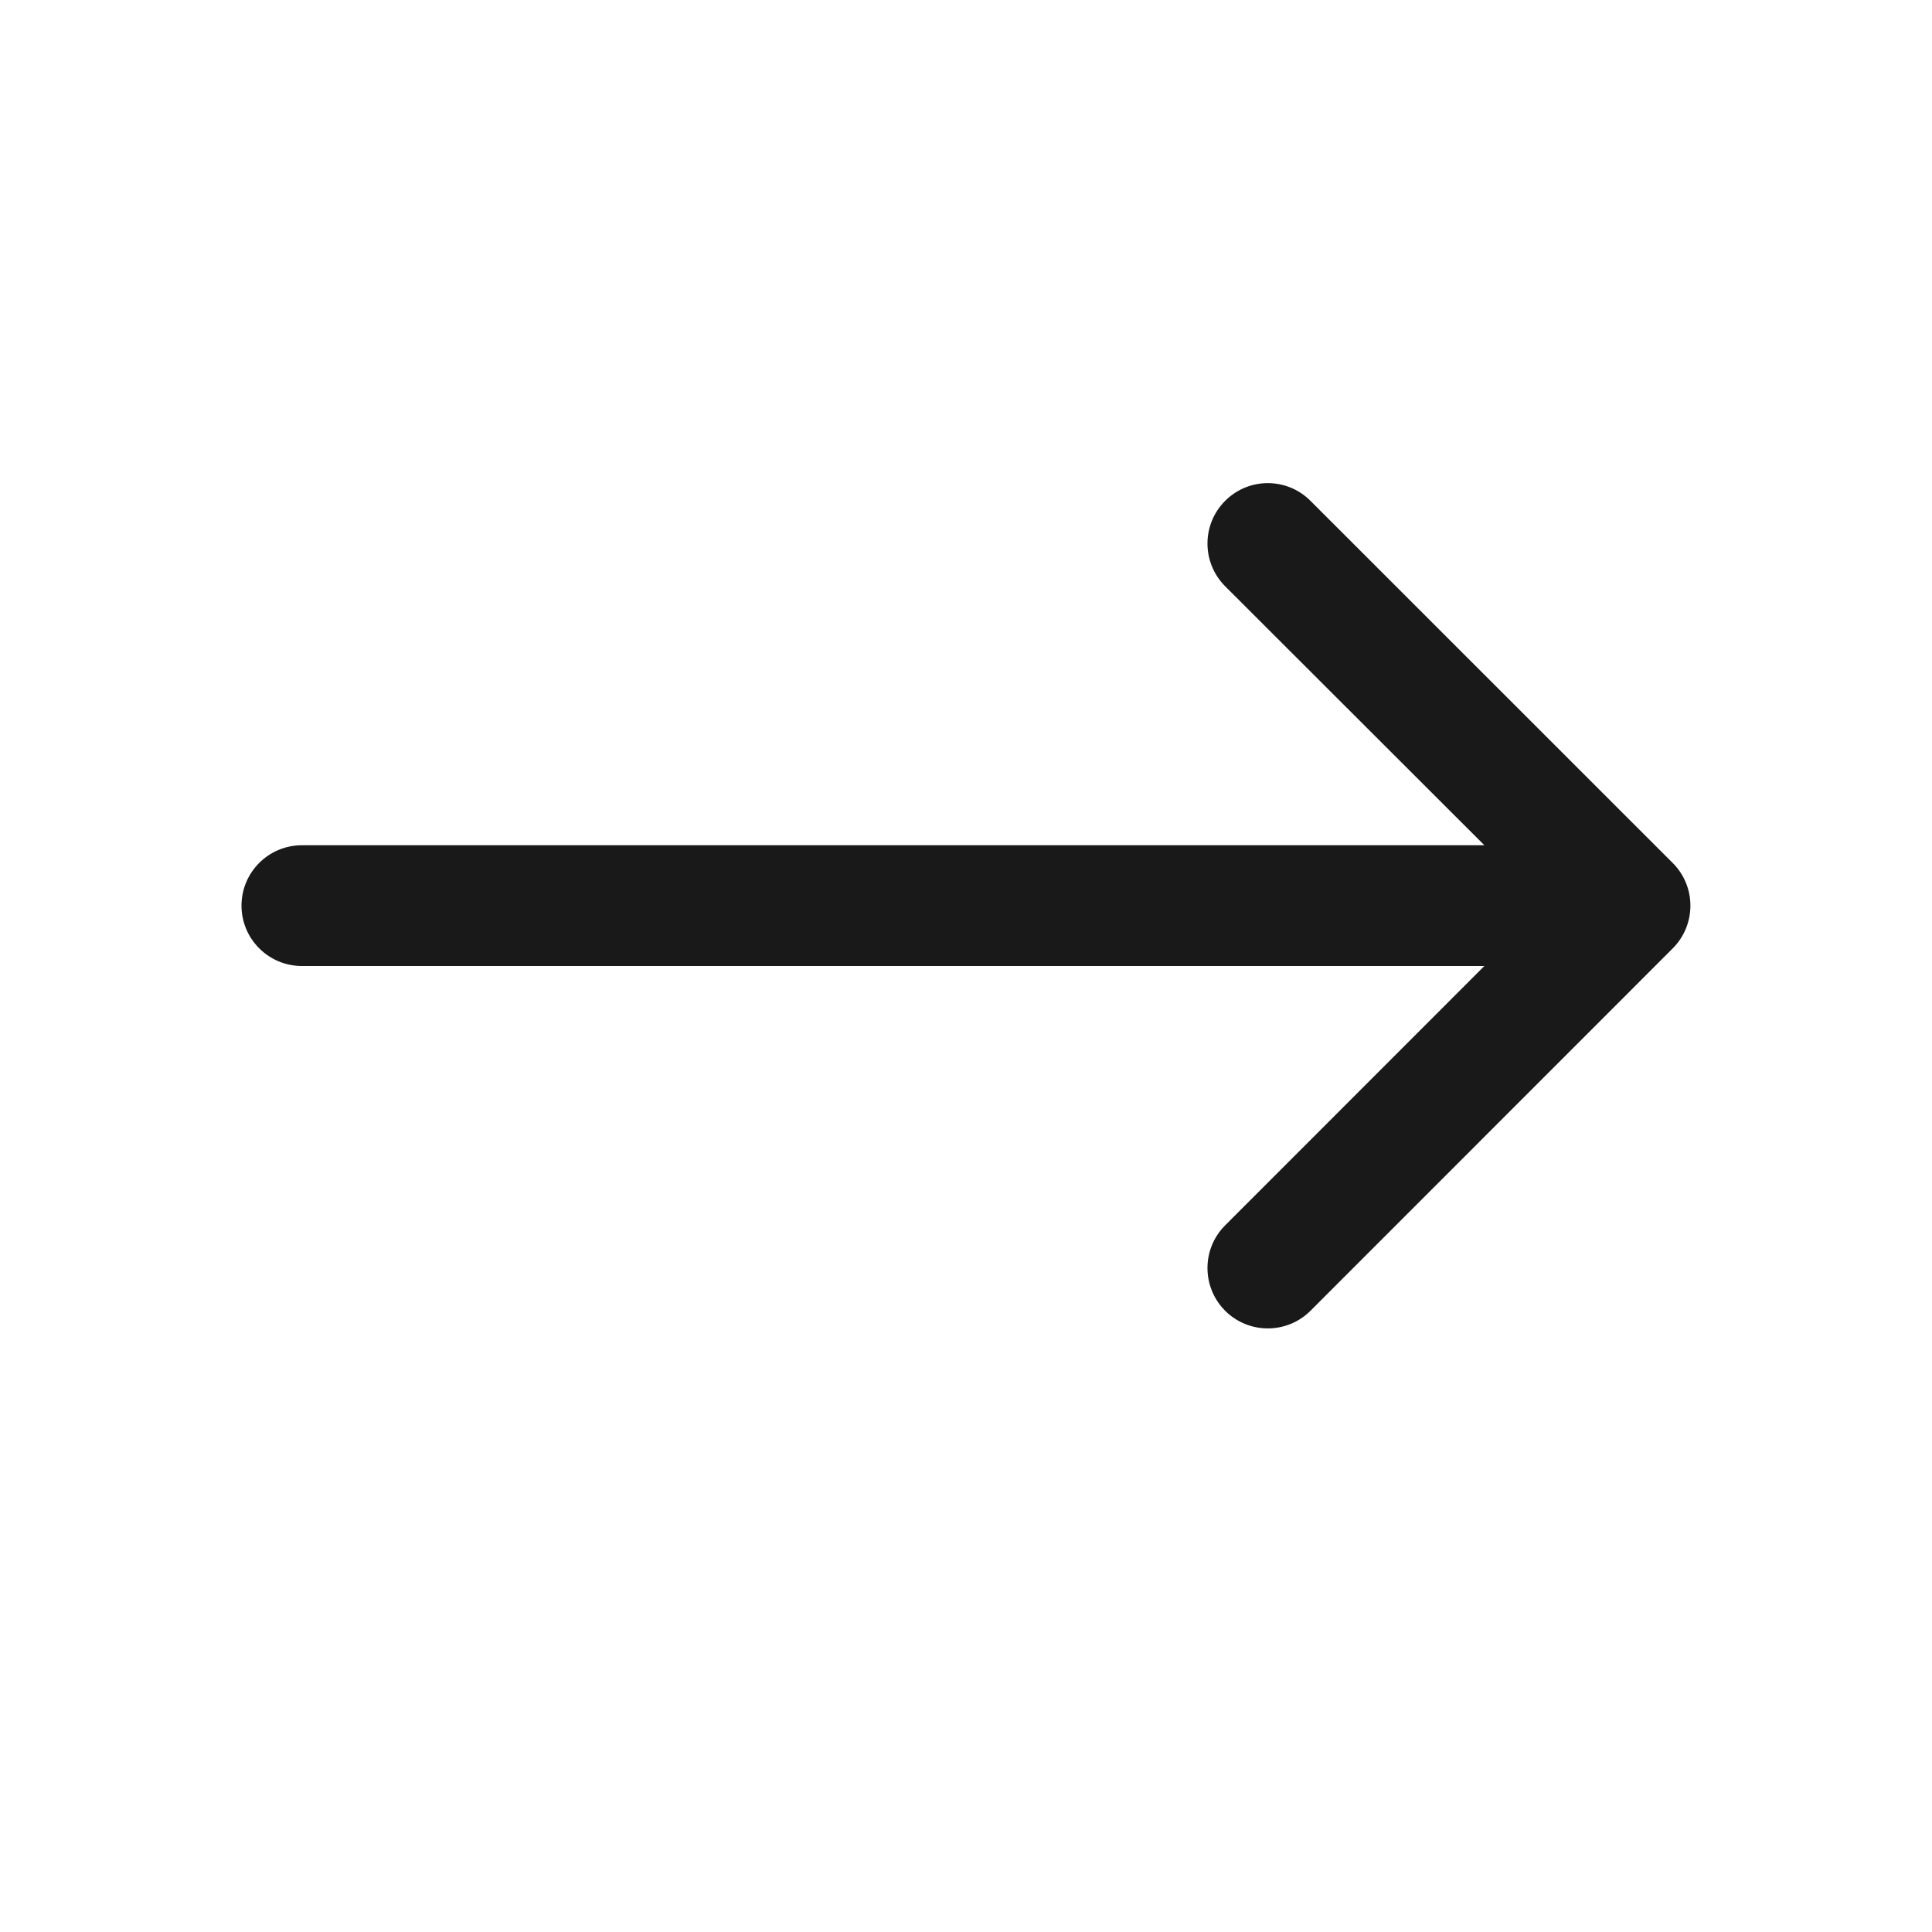
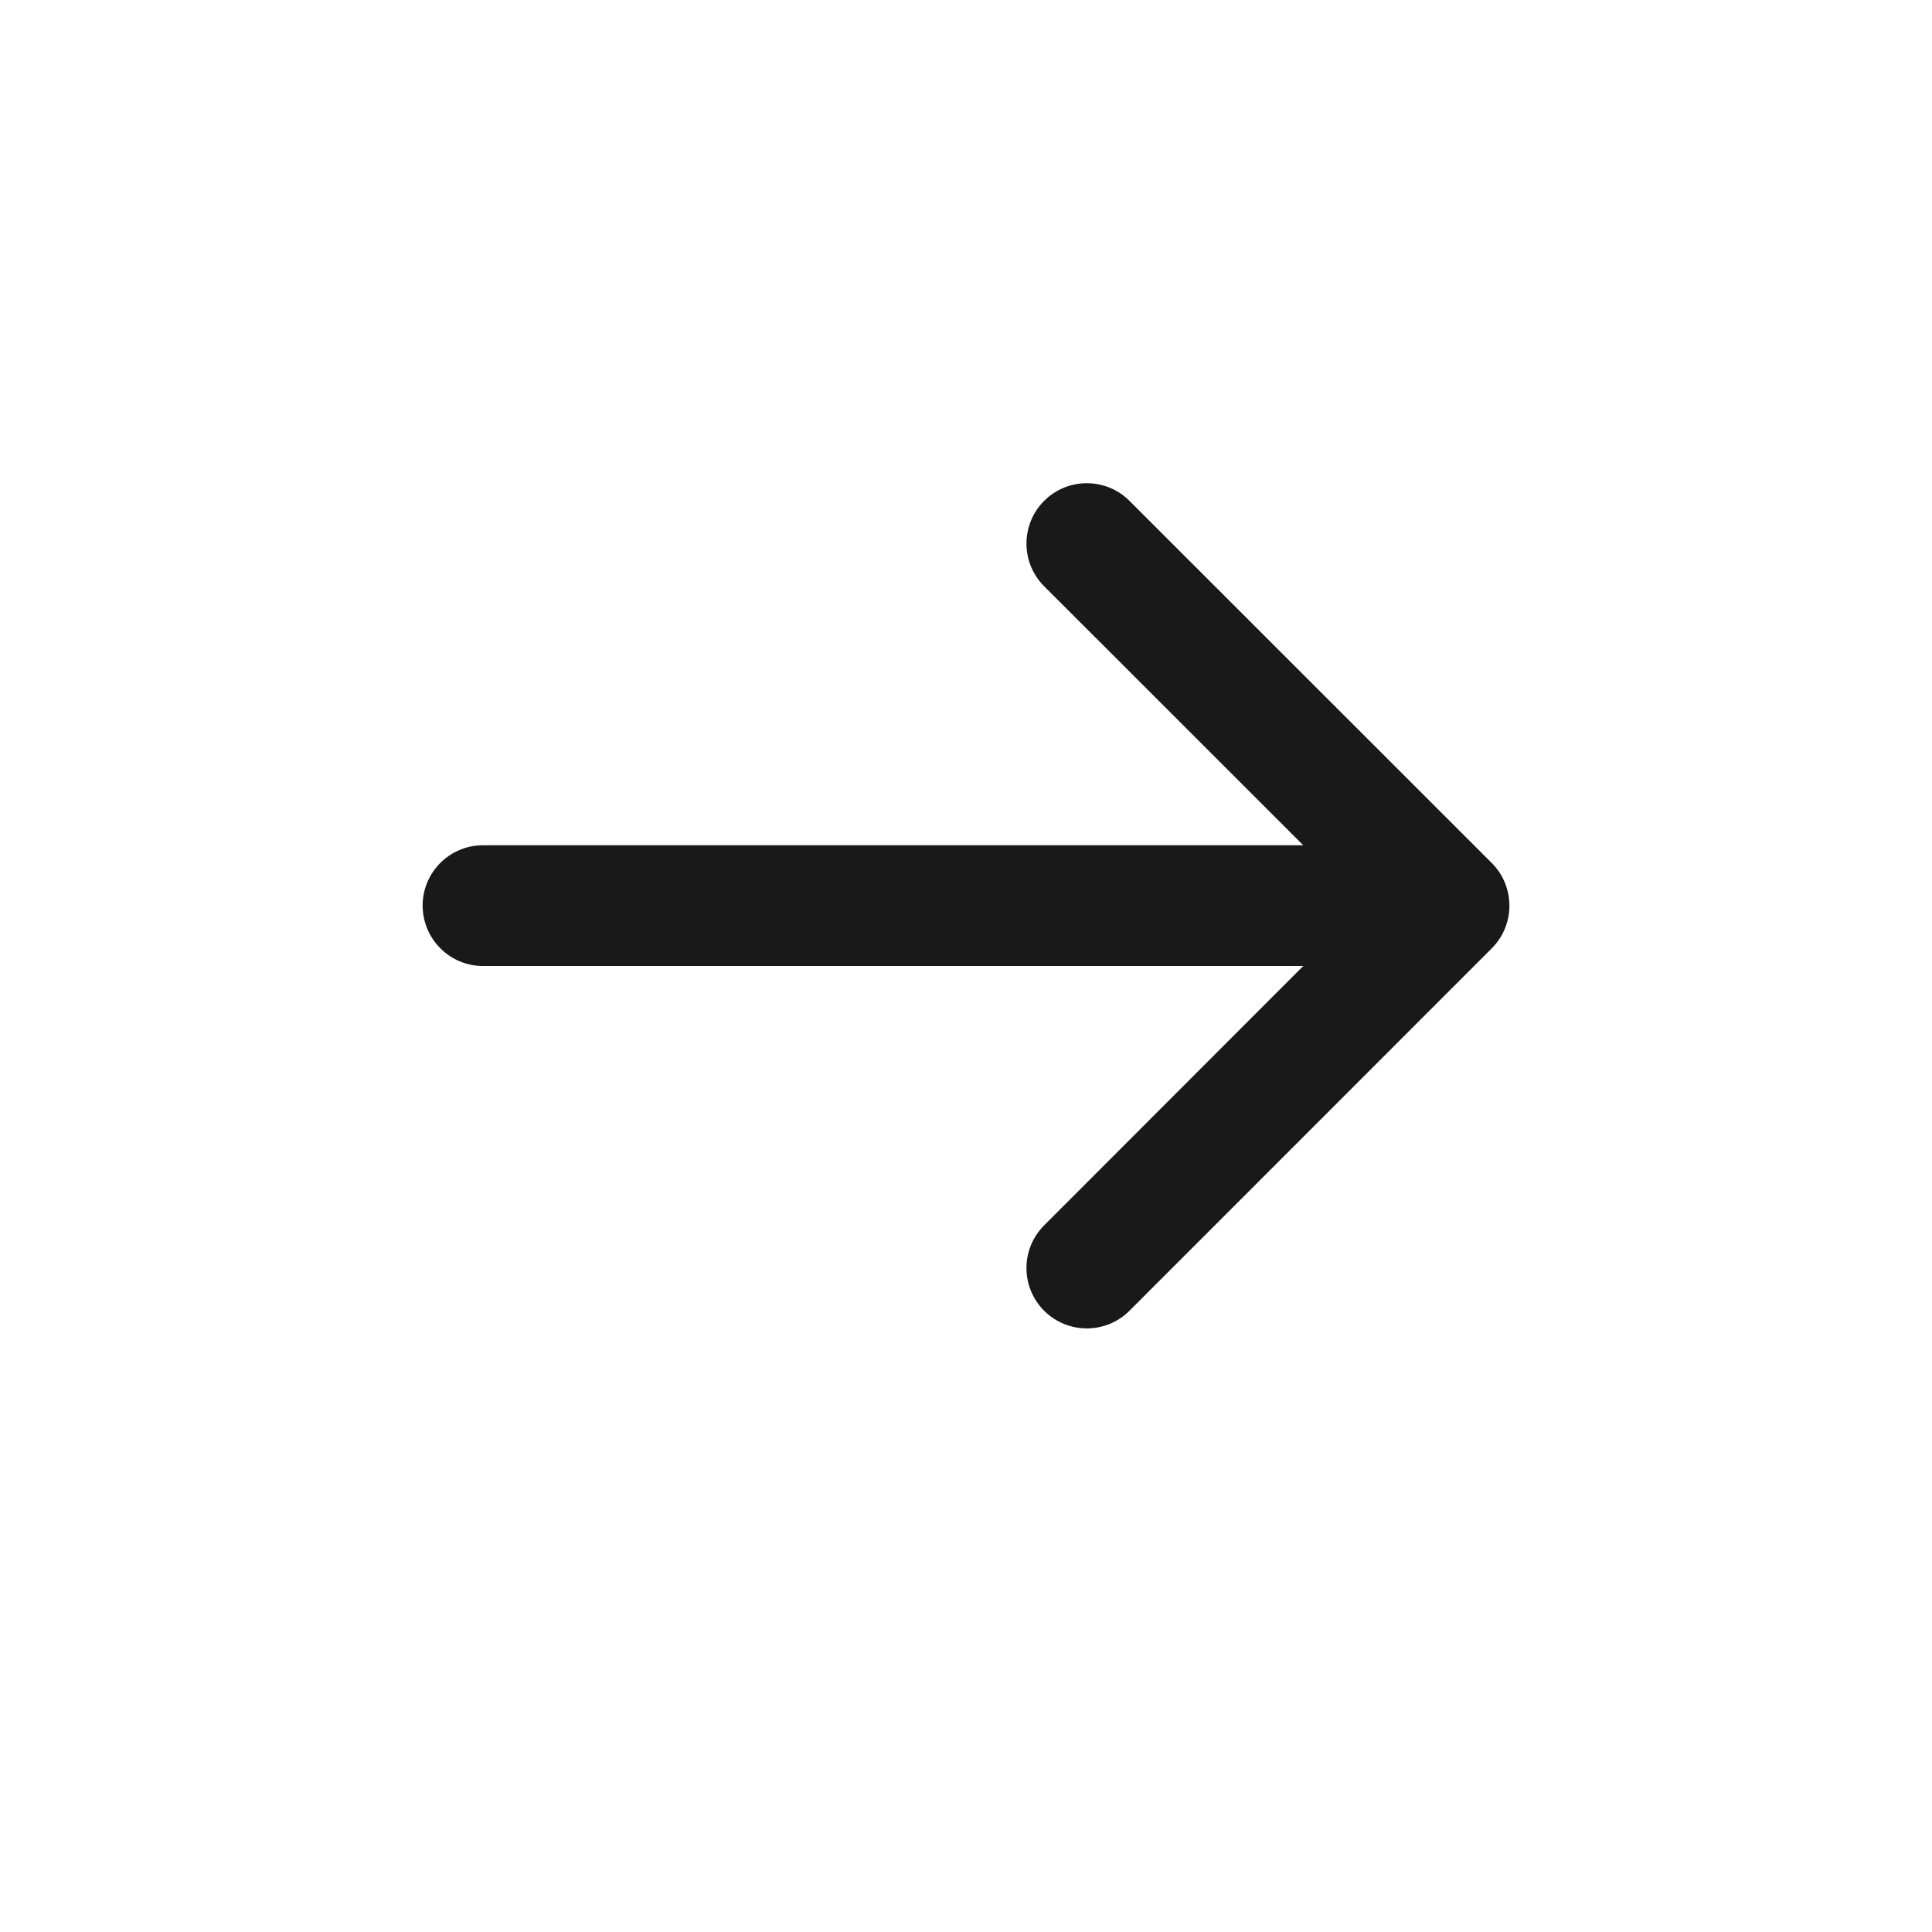
<svg xmlns="http://www.w3.org/2000/svg" width="16" height="16" viewBox="0 0 16 16" fill="none">
-   <path d="M10.853 4.148C10.658 3.952 10.341 3.952 10.146 4.148C9.951 4.343 9.951 4.659 10.146 4.855L12.293 7H2.5C2.224 7 2 7.224 2 7.5C2 7.776 2.224 8 2.5 8H12.293L10.146 10.148C9.951 10.343 9.951 10.659 10.146 10.855C10.341 11.05 10.658 11.05 10.853 10.855L13.853 7.854C14.048 7.658 14.048 7.342 13.853 7.147L10.853 4.148Z" fill="black" fill-opacity="0.9" />
+   <path d="M9.354 4.148C9.159 3.953 8.842 3.953 8.647 4.148C8.452 4.343 8.452 4.66 8.647 4.855L10.793 7H4C3.724 7 3.5 7.224 3.5 7.5C3.501 7.776 3.724 8 4 8H10.793L8.647 10.148C8.452 10.343 8.452 10.66 8.647 10.855C8.842 11.05 9.159 11.05 9.354 10.855L12.354 7.854C12.549 7.659 12.549 7.342 12.354 7.147L9.354 4.148Z" fill="black" fill-opacity="0.9" />
</svg>
